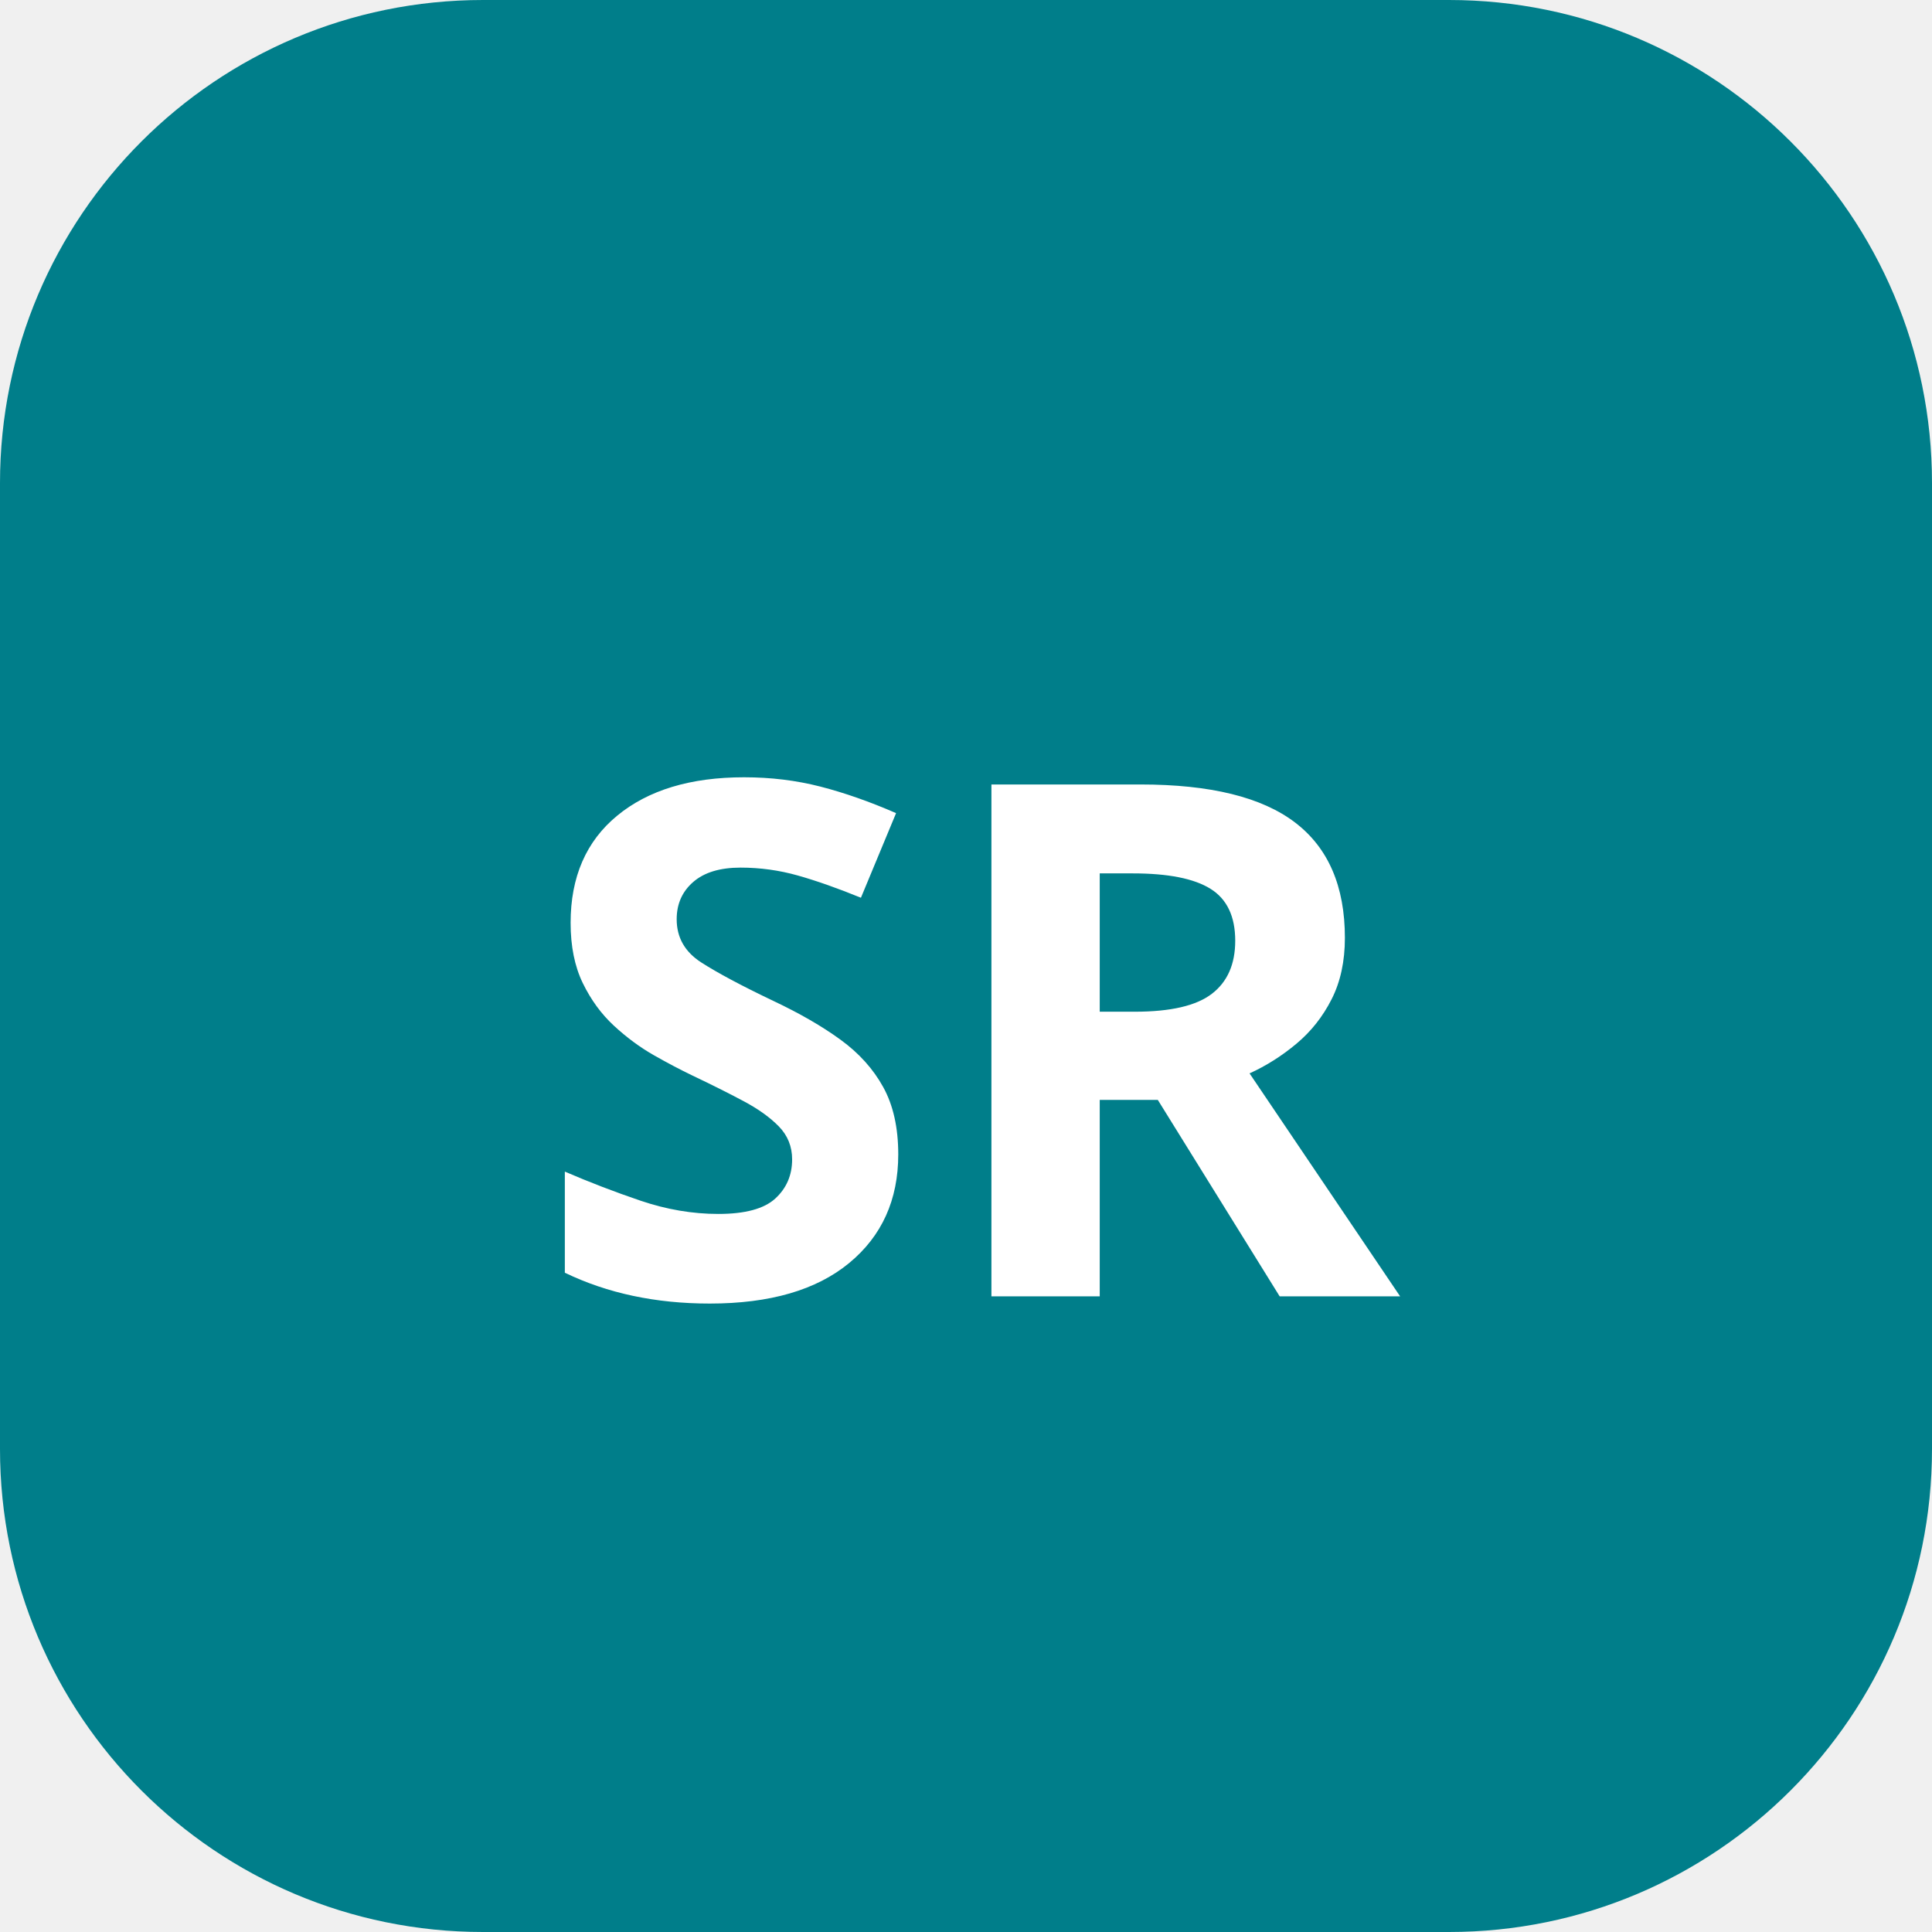
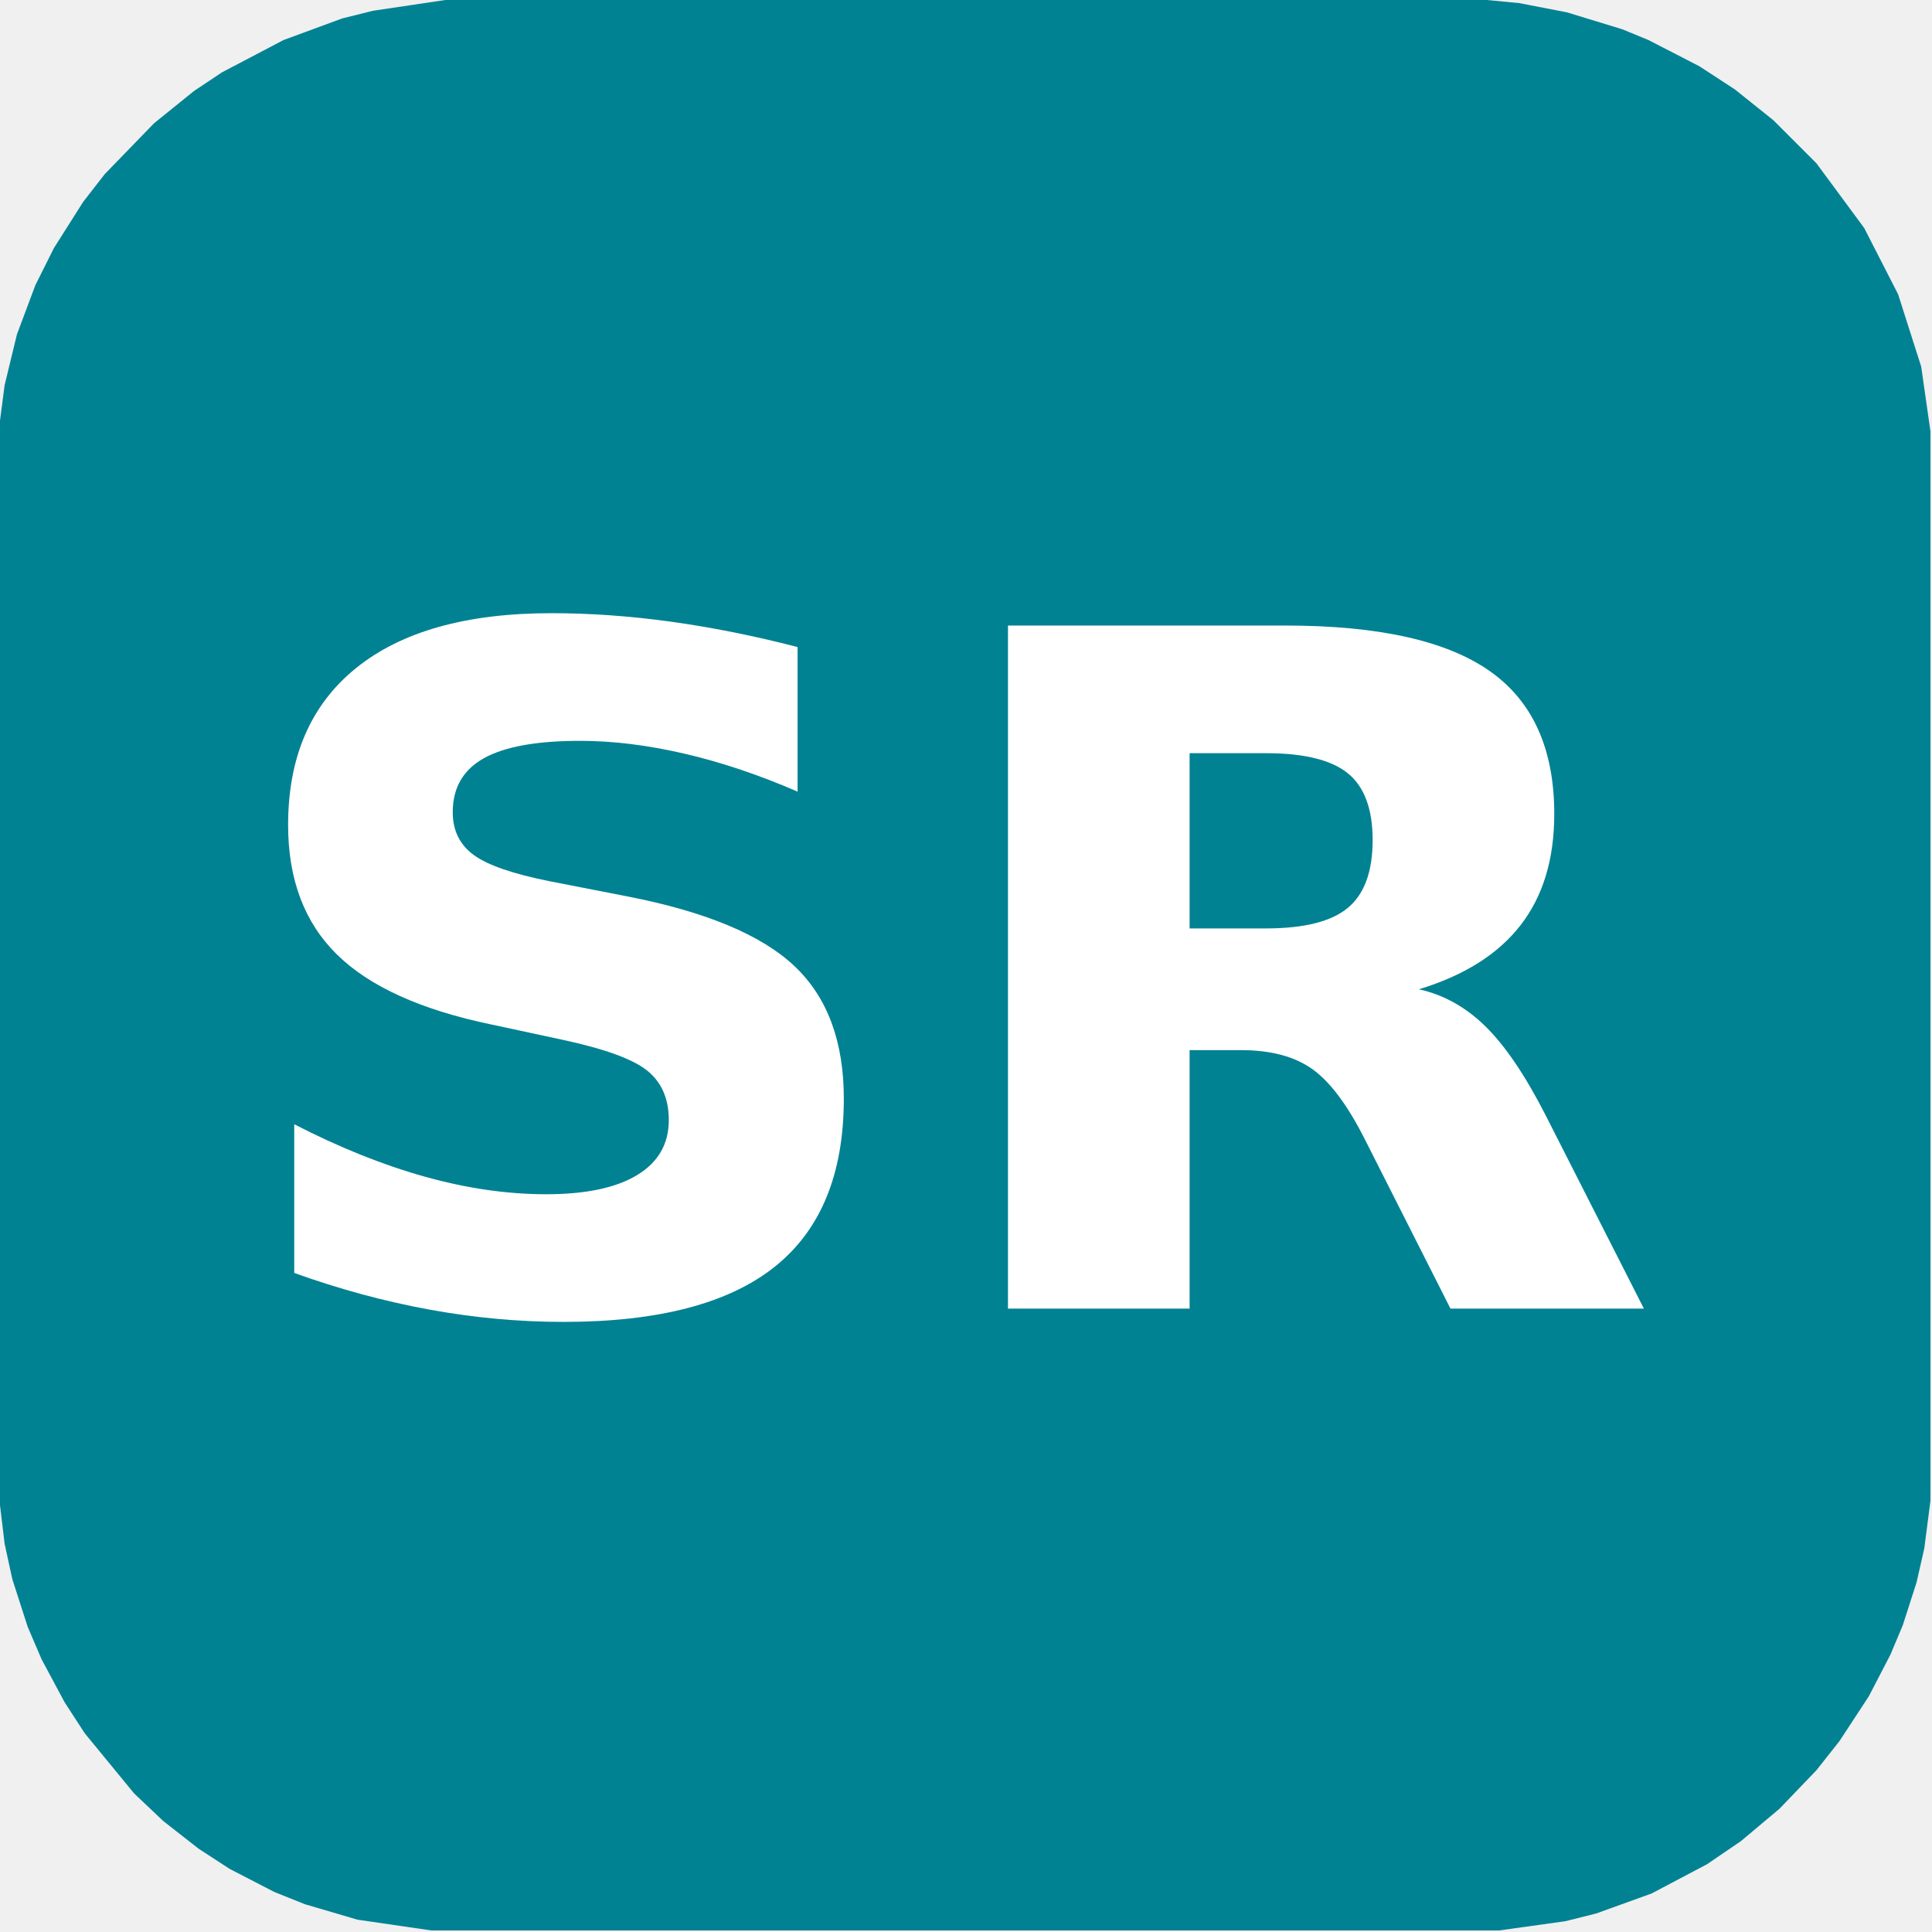
- <svg xmlns="http://www.w3.org/2000/svg" viewBox="0 0 512 512" width="512" height="512">
-   <rect width="512" height="512" rx="128" fill="#007E8A" />
-   <text x="50%" y="54%" font-family="'Plus Jakarta Sans', 'Noto Sans TC', sans-serif" font-size="190" font-weight="900" fill="#ffffff" text-anchor="middle" dominant-baseline="middle">SR</text>
+ <svg xmlns="http://www.w3.org/2000/svg" viewBox="0 0 1254 1254" role="img" aria-label="CLC SR Favicon">
+   <path fill="#018293" d="M 100 80 L 68 113 L 54 131 L 35 161 L 23 185 L 11 217 L 3 250 L 0 273 L 0 977 L 3 1002 L 8 1025 L 18 1056 L 27 1077 L 42 1105 L 55 1125 L 87 1164 L 106 1182 L 129 1200 L 149 1213 L 178 1228 L 198 1236 L 232 1246 L 280 1253 L 973 1253 L 1016 1247 L 1036 1242 L 1072 1229 L 1108 1210 L 1130 1195 L 1155 1174 L 1179 1149 L 1194 1130 L 1213 1101 L 1227 1074 L 1235 1055 L 1244 1027 L 1249 1005 L 1253 974 L 1253 280 L 1247 238 L 1232 191 L 1210 148 L 1179 106 L 1151 78 L 1126 58 L 1103 43 L 1070 26 L 1053 19 L 1017 8 L 986 2 L 965 0 L 289 0 L 242 7 L 222 12 L 184 26 L 144 47 L 126 59 Z" />
+   <g fill="#FFFFFF">
+     <path transform="matrix(0.3061935 0 0 -0.2969658 141.9896 849.388)" d="M1227 1446V1130Q1104 1185 987.0 1213.0Q870 1241 766 1241Q628 1241 562.0 1203.0Q496 1165 496 1085Q496 1025 540.5 991.5Q585 958 702 934L866 901Q1115 851 1220.0 749.0Q1325 647 1325 459Q1325 212 1178.5 91.5Q1032 -29 731 -29Q589 -29 446.0 -2.0Q303 25 160 78V403Q303 327 436.5 288.5Q570 250 694 250Q820 250 887.0 292.0Q954 334 954 412Q954 482 908.5 520.0Q863 558 727 588L578 621Q354 669 250.5 774.0Q147 879 147 1057Q147 1280 291.0 1400.0Q435 1520 705 1520Q828 1520 958.0 1501.5Q1088 1483 1227 1446Z" />
+     <path transform="matrix(0.3061935 0 0 -0.2969658 596.6868 849.388)" d="M735 831Q856 831 908.5 876.0Q961 921 961 1024Q961 1126 908.5 1170.0Q856 1214 735 1214H573V831ZM573 565V0H188V1493H776Q1071 1493 1208.5 1394.0Q1346 1295 1346 1081Q1346 933 1274.5 838.0Q1203 743 1059 698Q1138 680 1200.5 616.5Q1263 553 1327 424L1536 0H1126L944 371Q889 483 832.5 524.0Q776 565 682 565Z" />
+   </g>
</svg>
